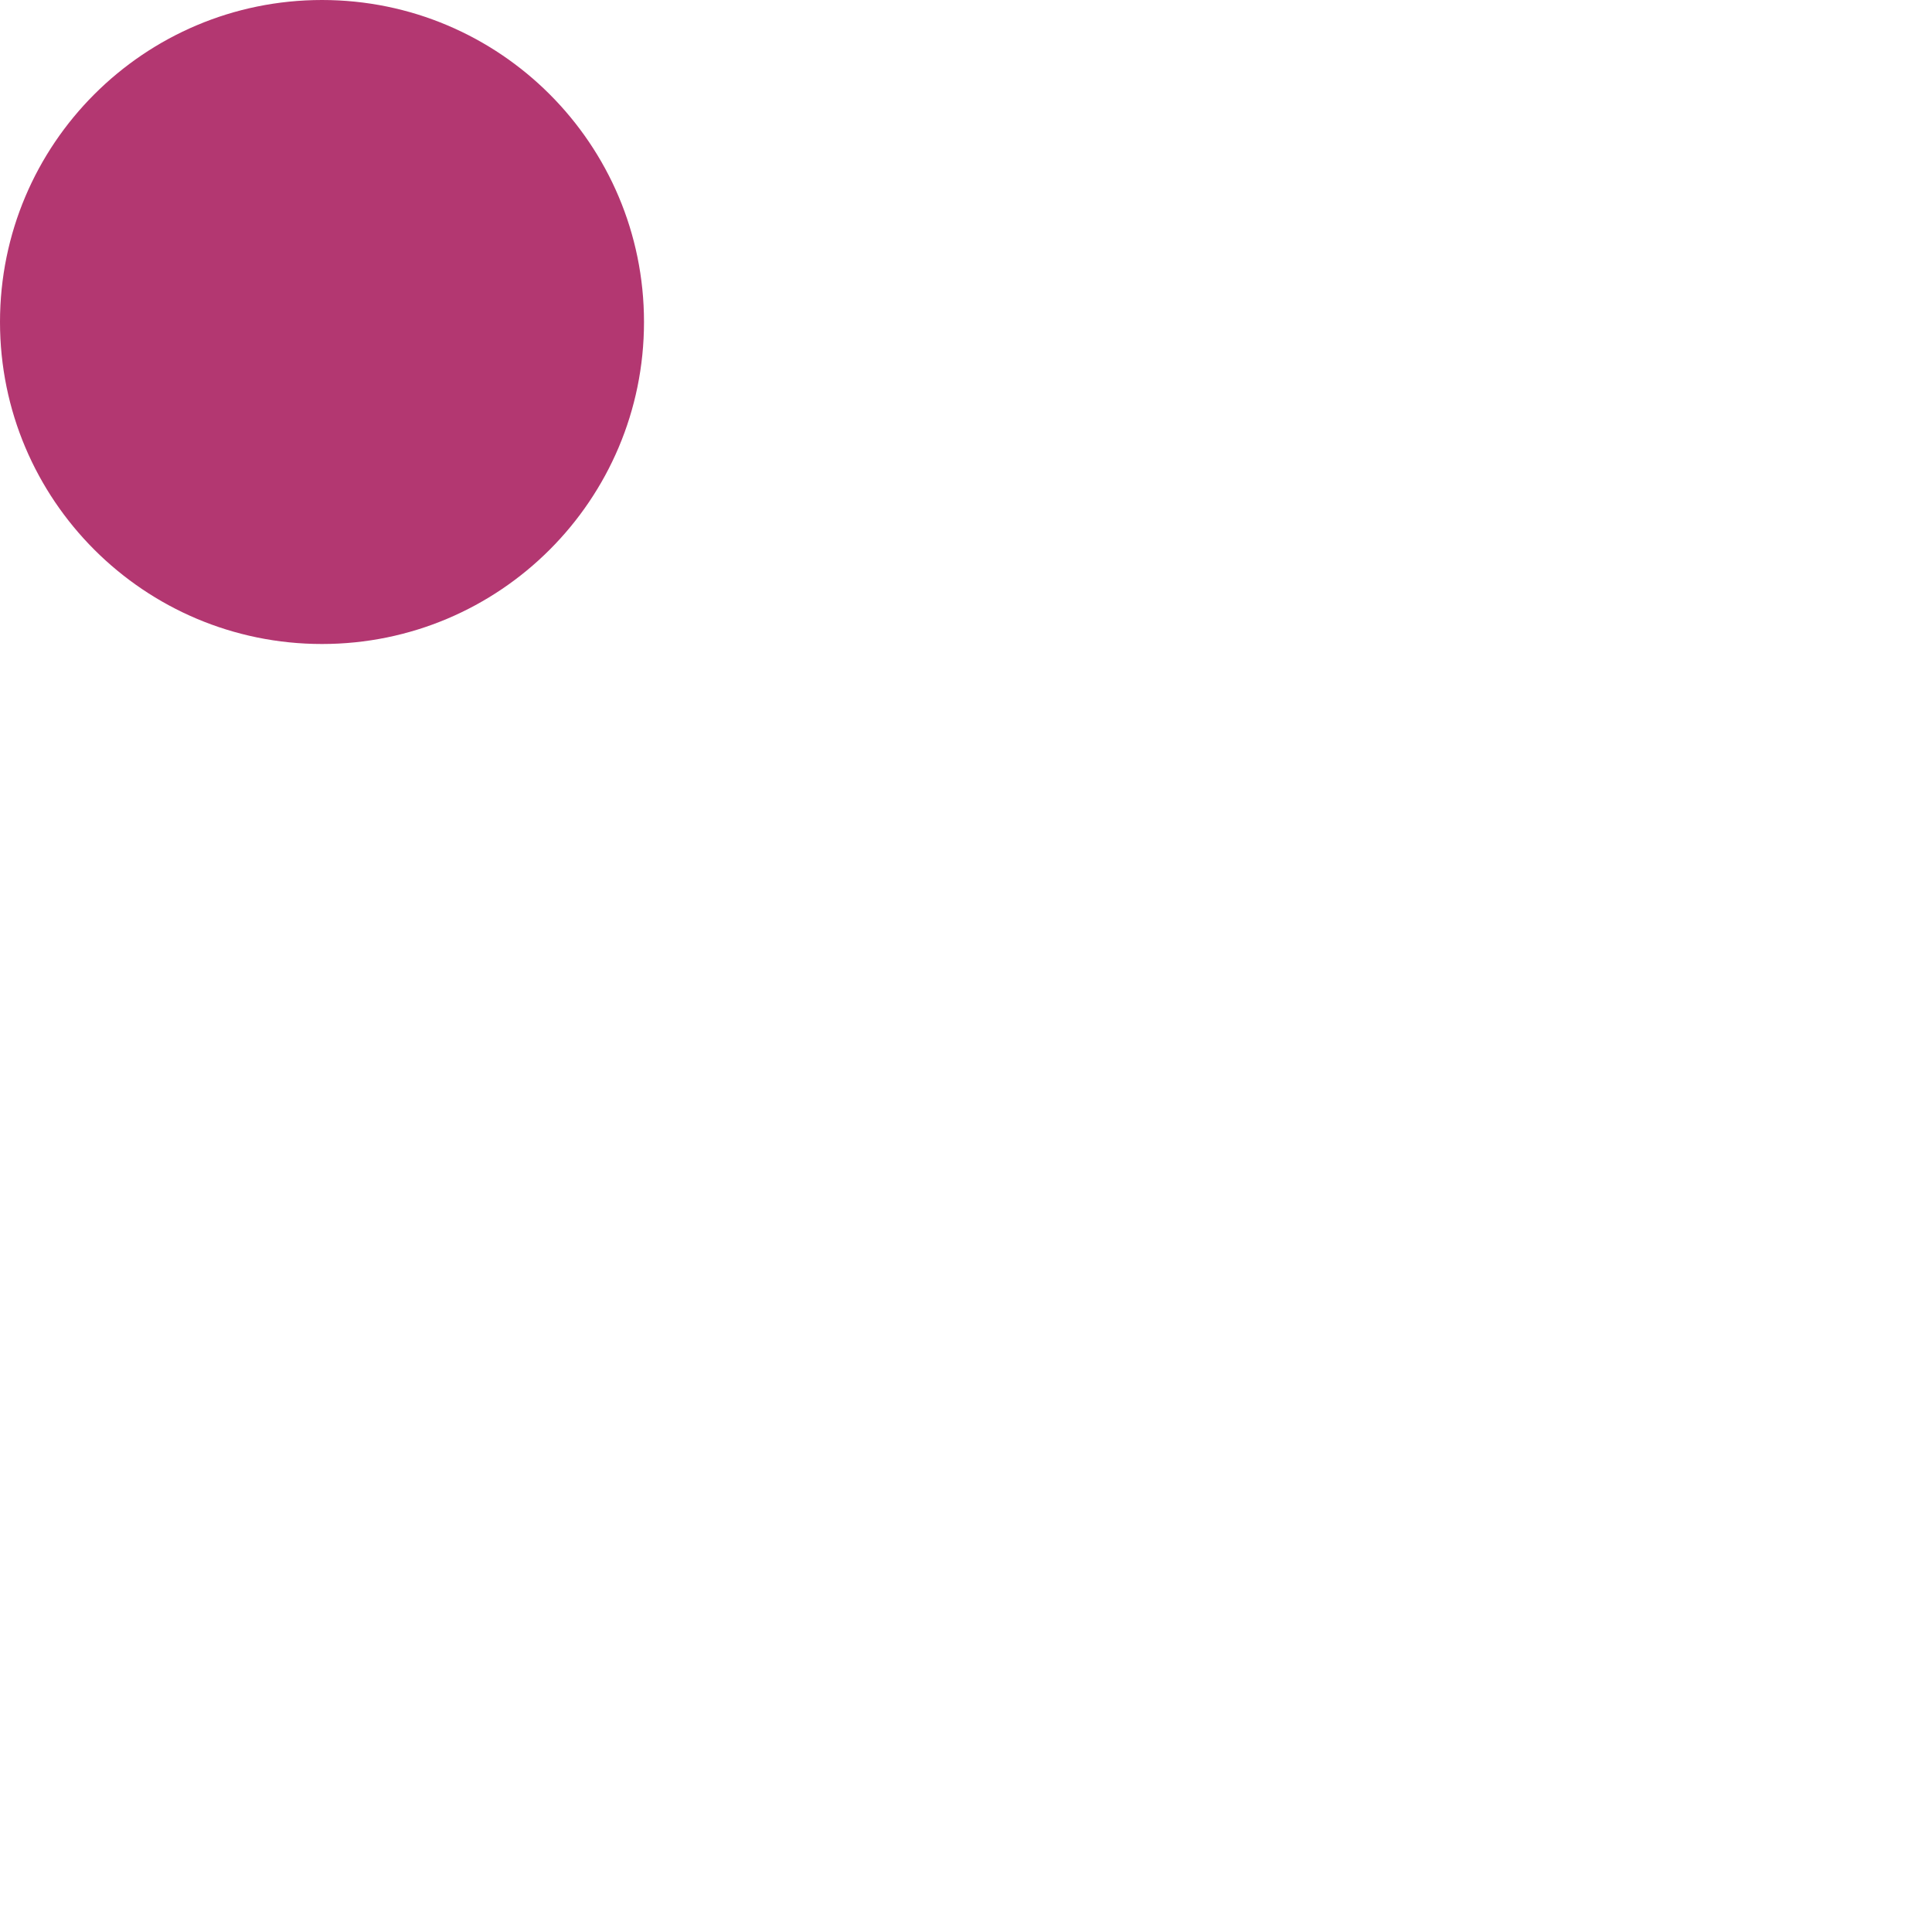
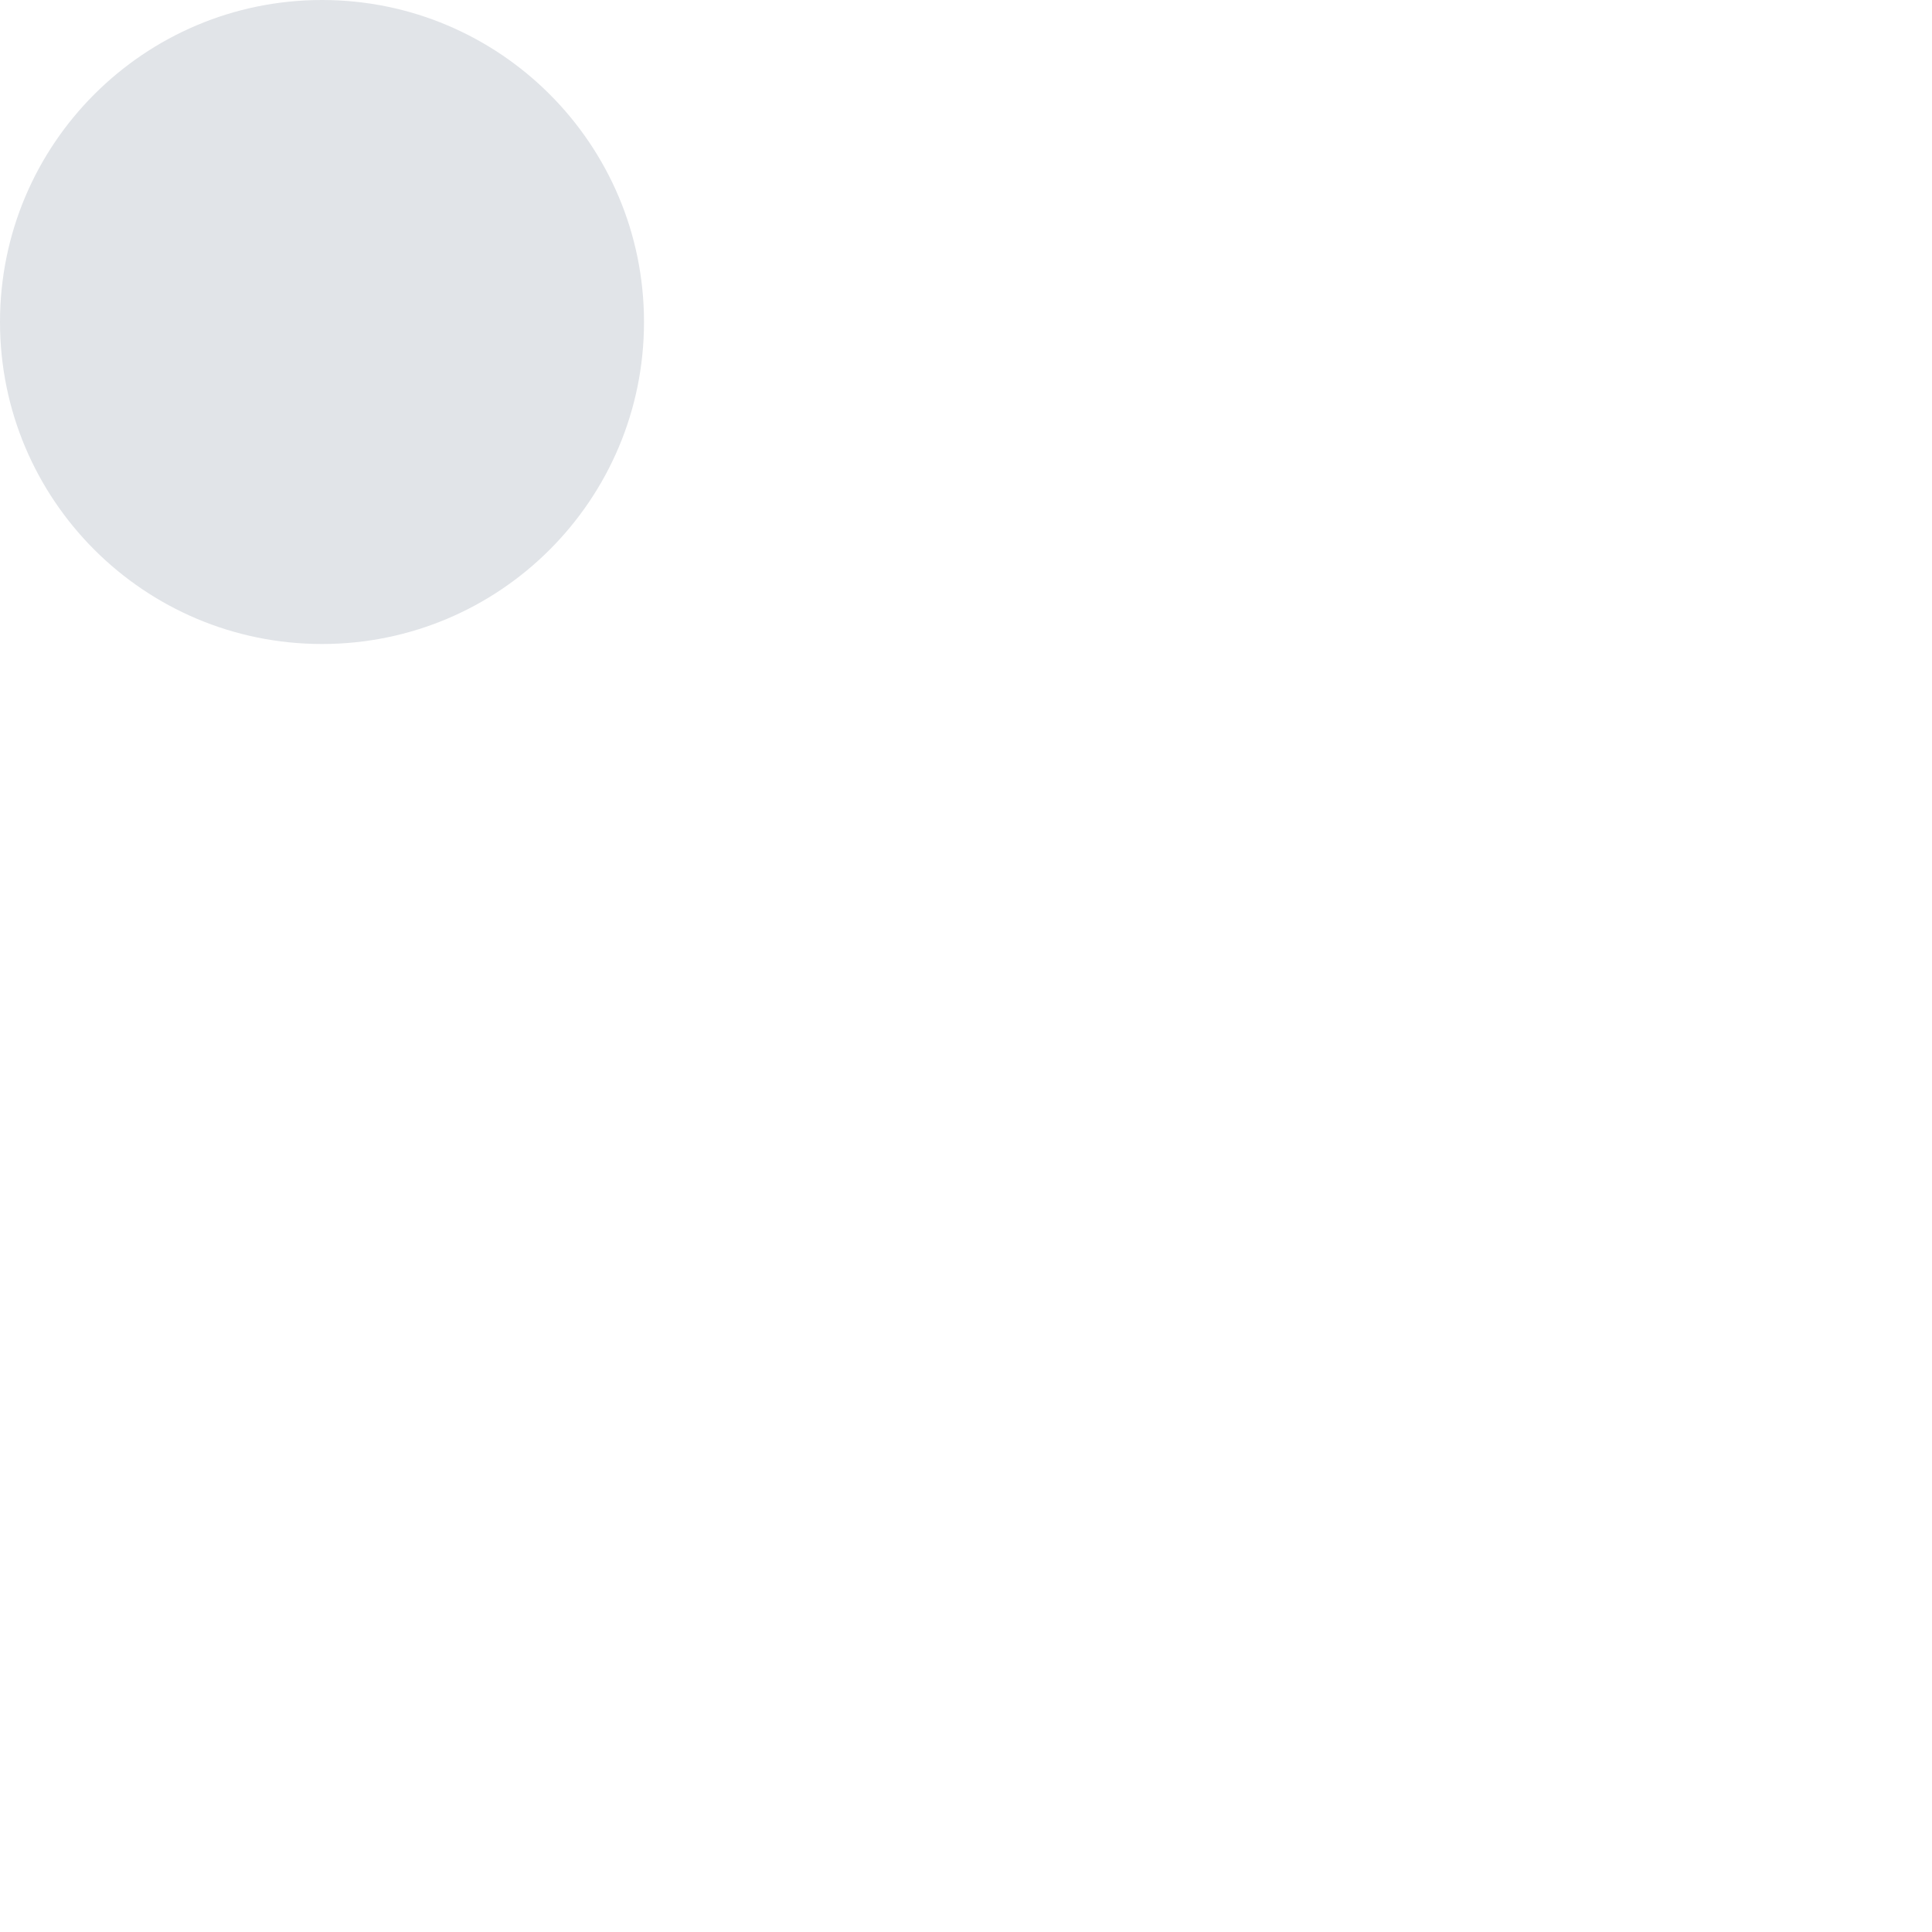
<svg xmlns="http://www.w3.org/2000/svg" version="1.1" id="Layer_1" x="0px" y="0px" width="9px" height="9px" viewBox="0 0 9 9" enable-background="new 0 0 9 9" xml:space="preserve">
-   <circle fill="#B33771" cx="1.5" cy="1.5" r="1.5" />
+   <circle fill="#E1E4E8" cx="1.5" cy="1.5" r="1.5" />
</svg>
